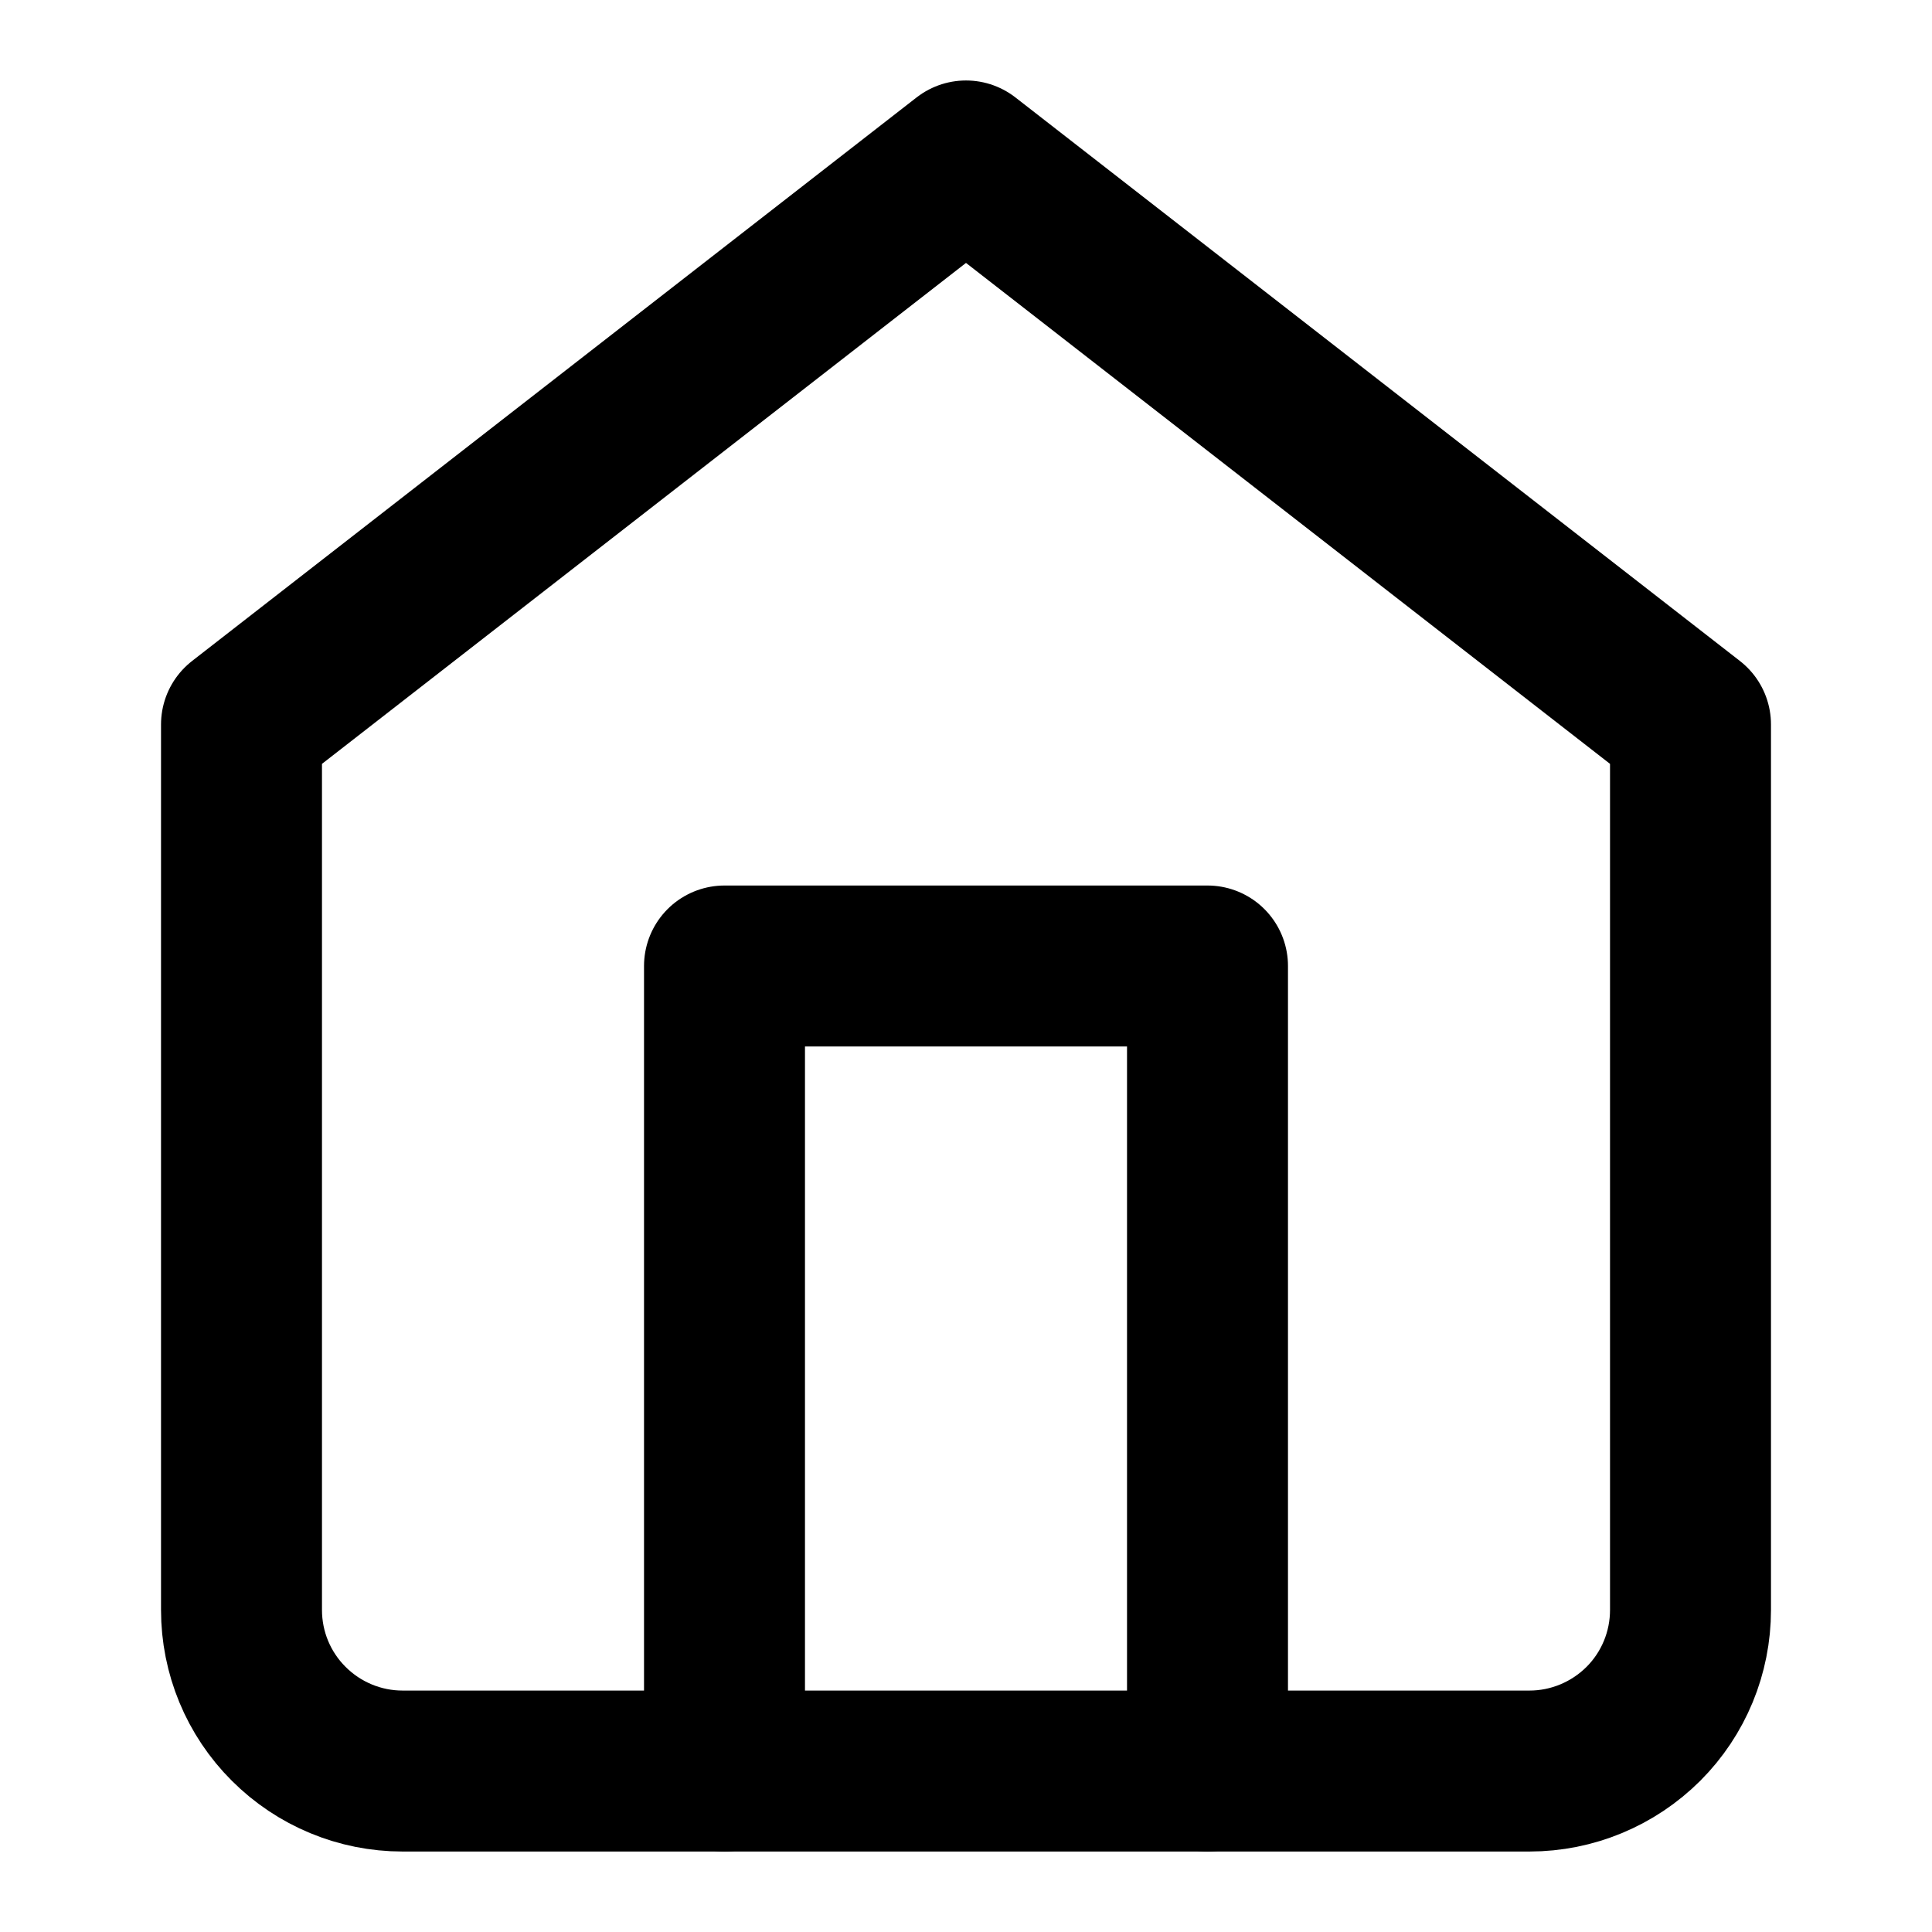
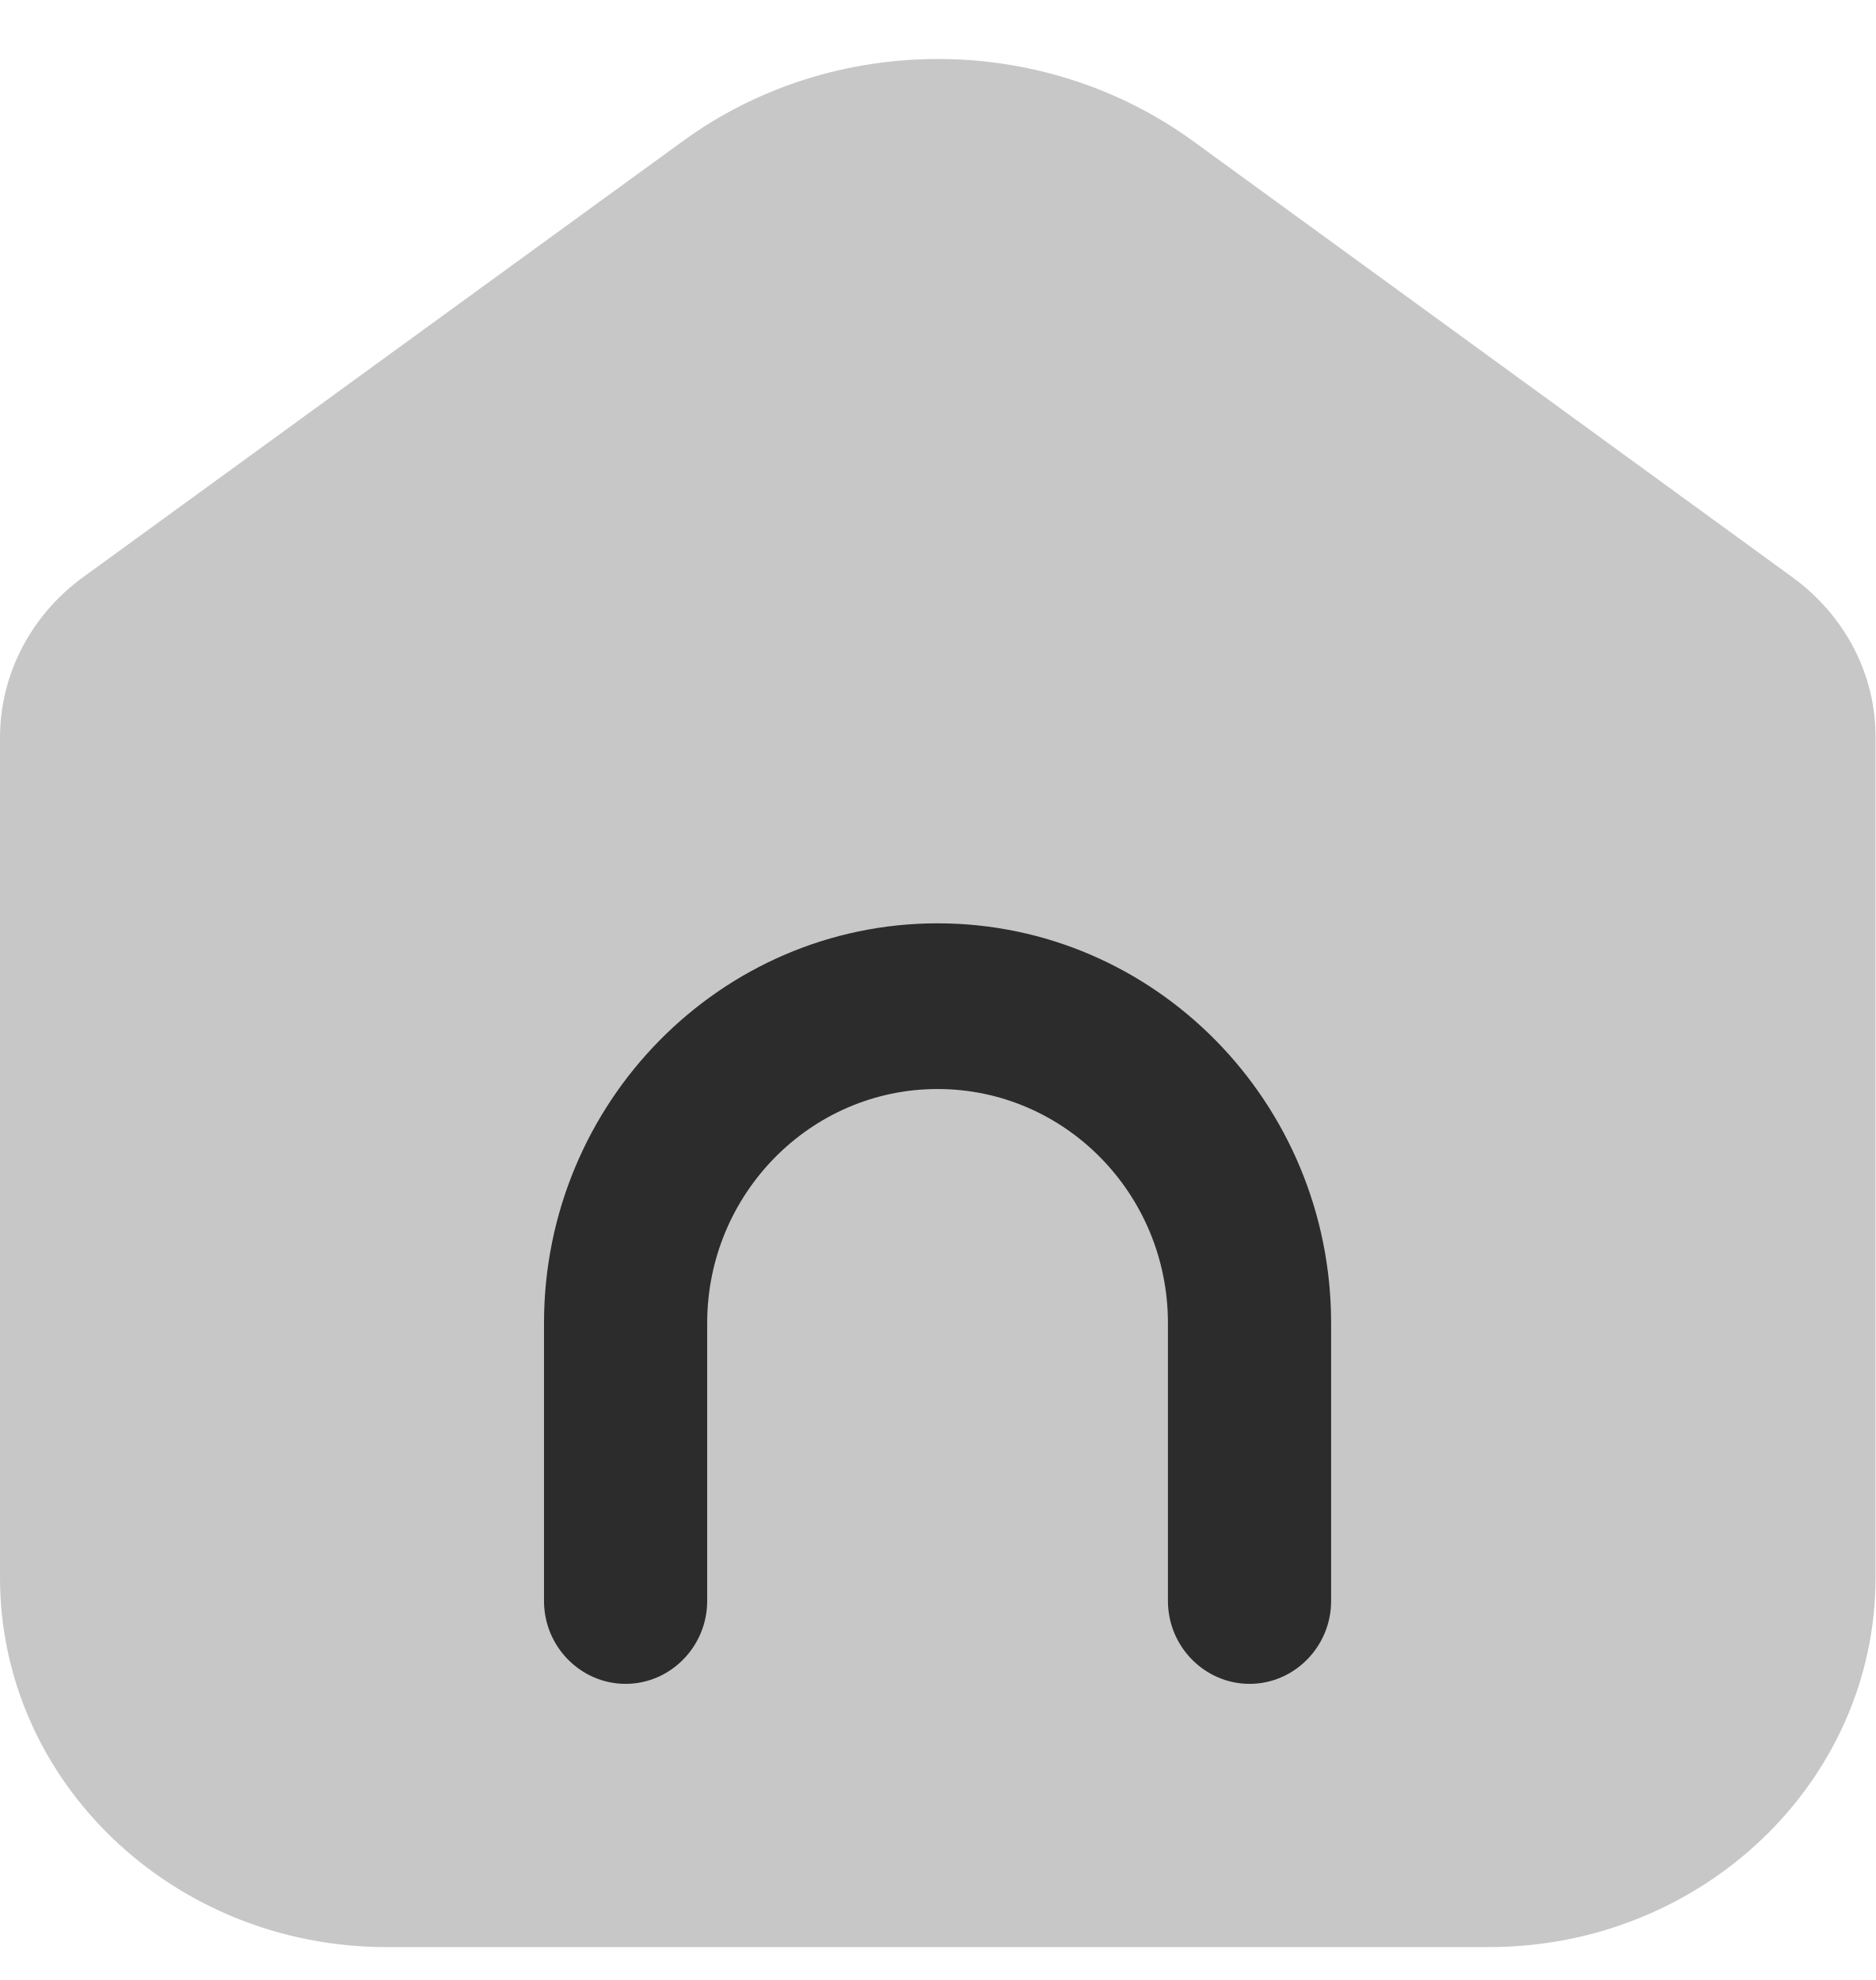
- <svg xmlns="http://www.w3.org/2000/svg" width="16" height="16" viewBox="0 0 16 16" fill="none">
-   <path d="M2 6L8 1.333L14 6V13.333C14 13.687 13.86 14.026 13.61 14.276C13.359 14.526 13.02 14.667 12.667 14.667H3.333C2.98 14.667 2.641 14.526 2.391 14.276C2.14 14.026 2 13.687 2 13.333V6Z" stroke="currentColor" stroke-width="1.333" stroke-linecap="round" stroke-linejoin="round" />
-   <path d="M6 14.667V8H10V14.667" stroke="currentColor" stroke-width="1.333" stroke-linecap="round" stroke-linejoin="round" />
+ <svg xmlns="http://www.w3.org/2000/svg" width="18px" height="19px" viewBox="0 0 18 19" version="1.1">
+   <g id="页面-1" stroke="none" stroke-width="1" fill="none" fill-rule="evenodd">
+     <g id="主页黑色" transform="translate(-25, -119)" fill-rule="nonzero">
+       <g id="编组-3" transform="translate(15, 110)">
+         <g id="编组" transform="translate(10, 9.566201)">
+           <path d="M17.201,4.972 L11.452,0.789 C10.748,0.277 9.887,-0.001 9.002,1.30054998e-06 C8.137,1.30054998e-06 7.276,0.262 6.552,0.789 L0.798,4.972 C0.294,5.339 1.77635684e-15,5.907 1.77635684e-15,6.513 L1.77635684e-15,14.572 C1.77635684e-15,16.532 1.663,18.118 3.71,18.118 L14.29,18.118 C16.34,18.118 18,16.528 18,14.572 L18,6.513 C18.004,5.907 17.706,5.339 17.201,4.972 Z" id="形状" fill="#C7C7C7" />
+           <path d="M8.998,8.294 C6.916,8.294 5.221,10.015 5.221,12.13 L5.221,14.797 C5.221,15.234 5.573,15.592 6.004,15.592 C6.434,15.592 6.787,15.234 6.787,14.797 L6.787,12.13 C6.787,10.894 7.777,9.884 8.998,9.884 C10.219,9.884 11.209,10.89 11.209,12.13 L11.209,14.797 C11.209,15.234 11.562,15.592 11.992,15.592 C12.423,15.592 12.775,15.234 12.775,14.797 L12.775,12.13 C12.775,10.015 11.084,8.294 8.998,8.294 Z" id="路径" fill="#2C2C2C" />
+         </g>
+       </g>
+     </g>
+   </g>
</svg>
